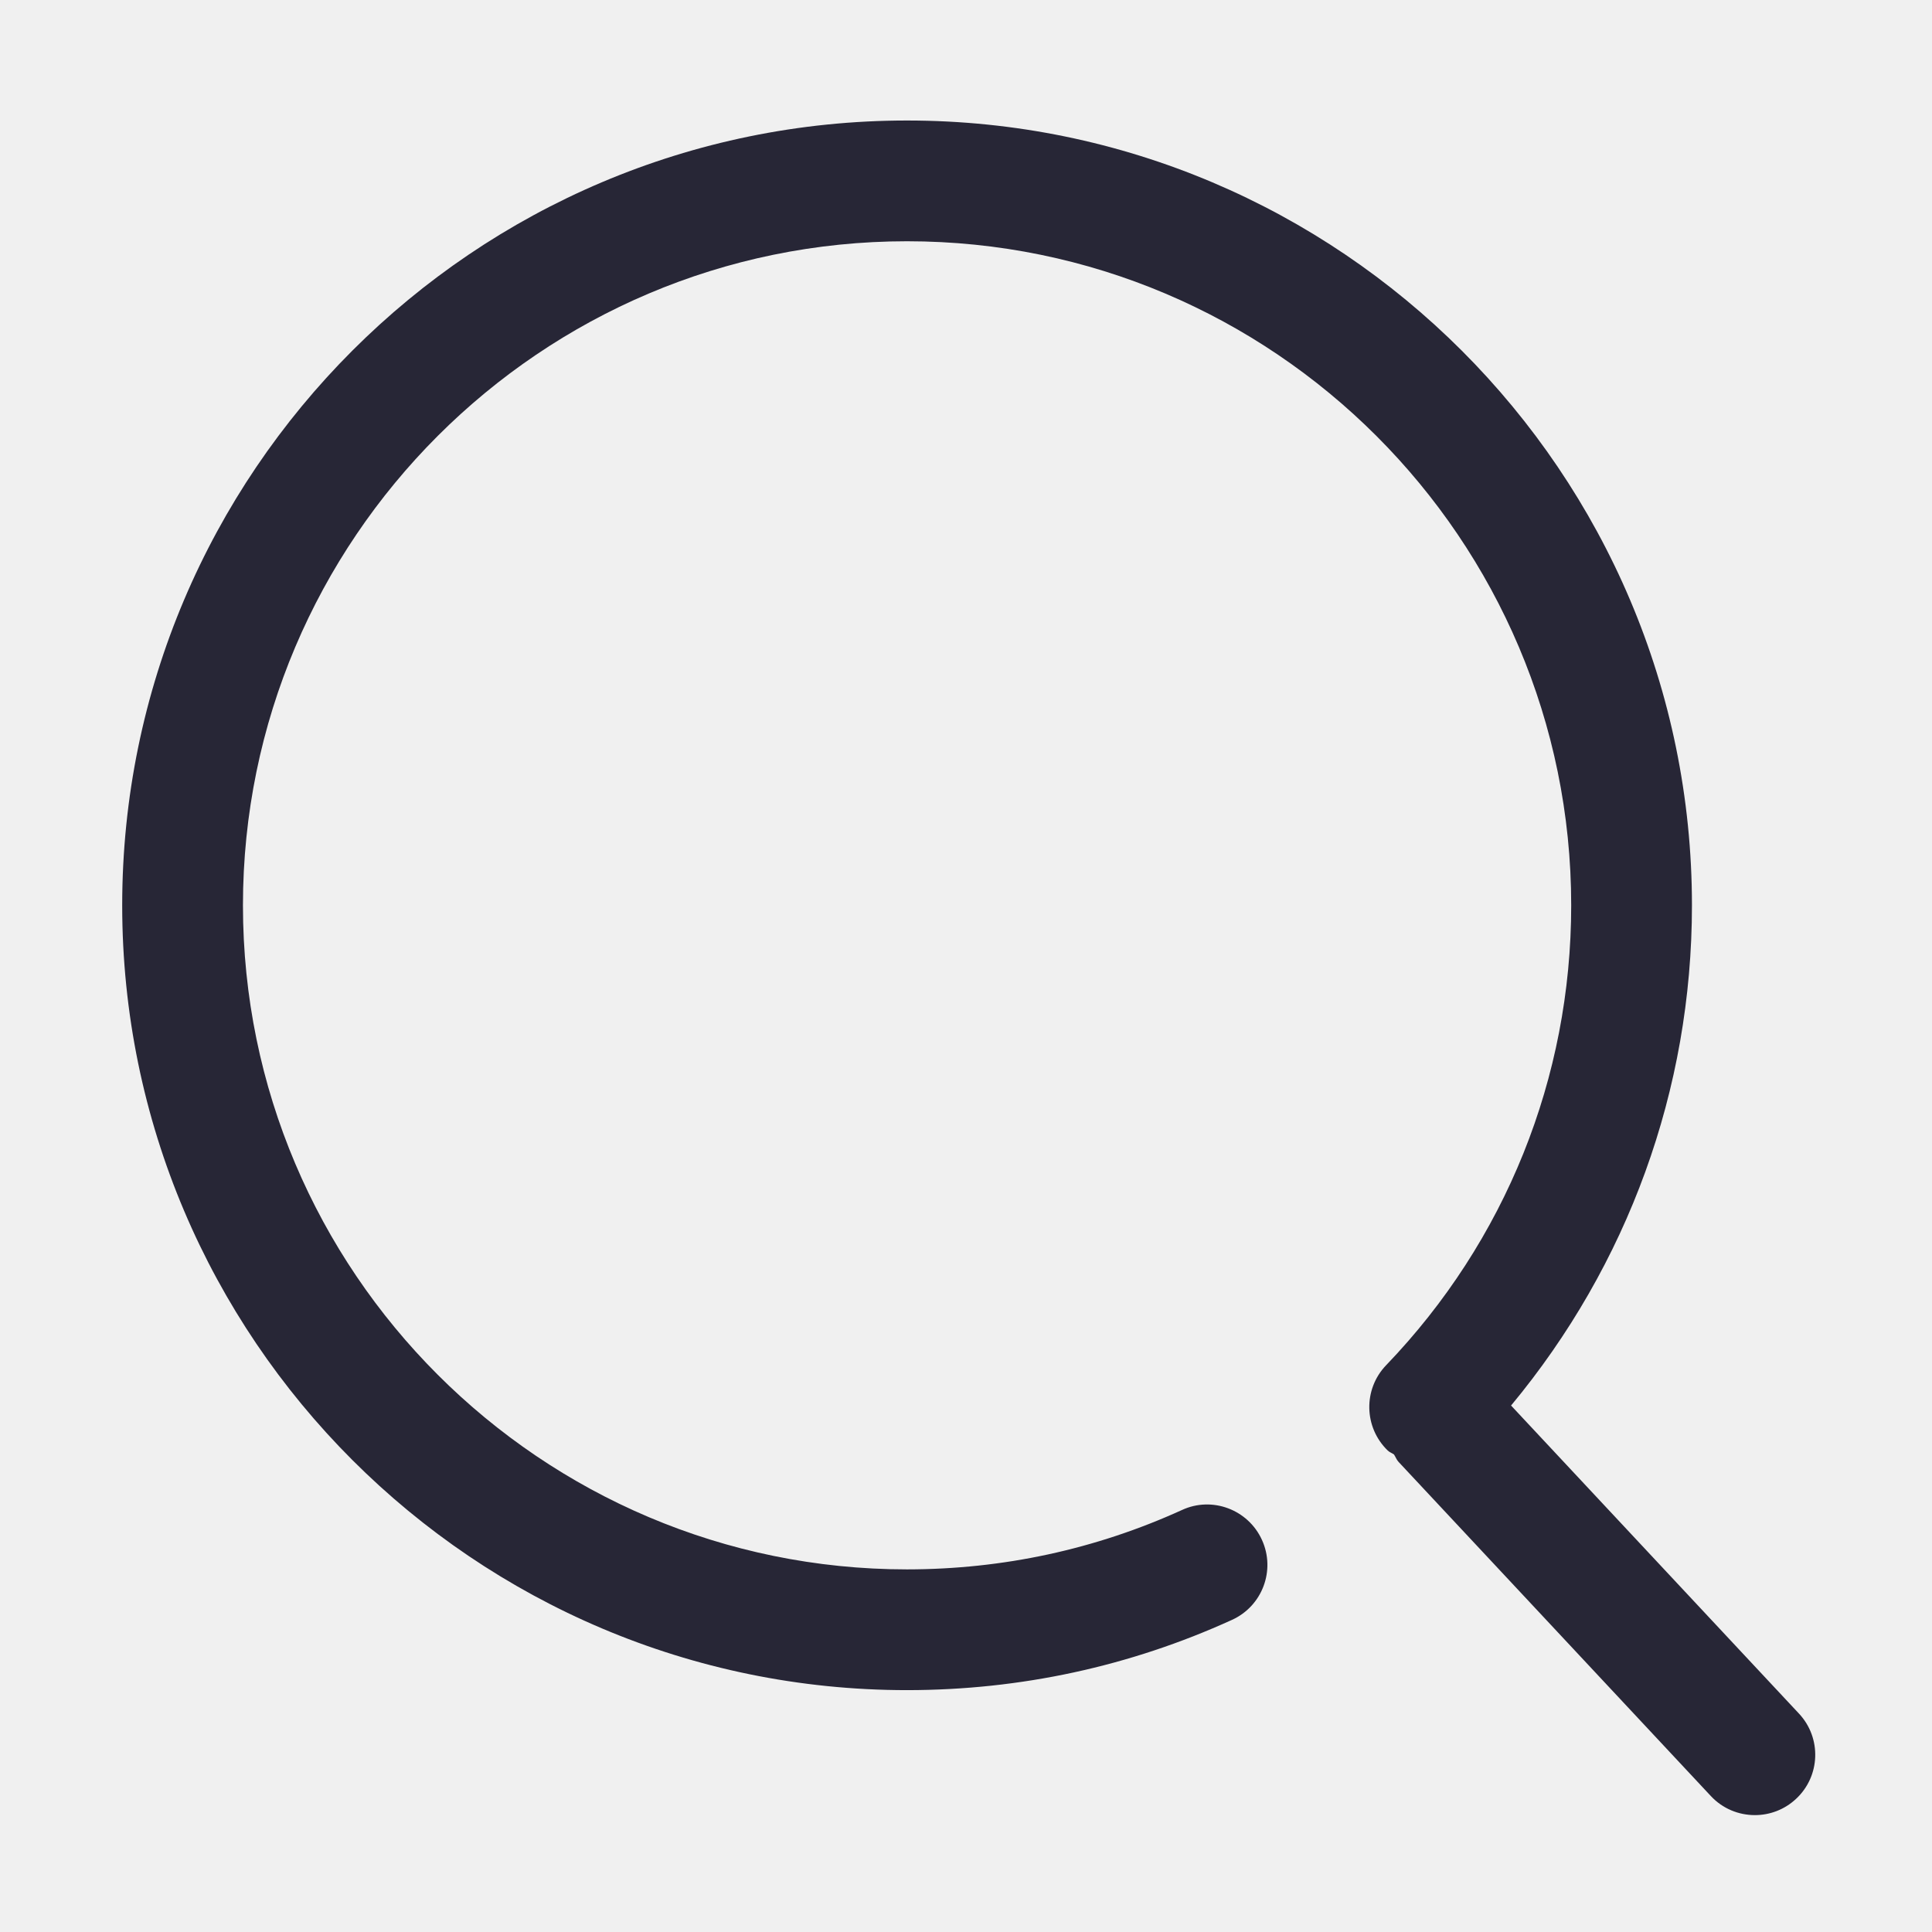
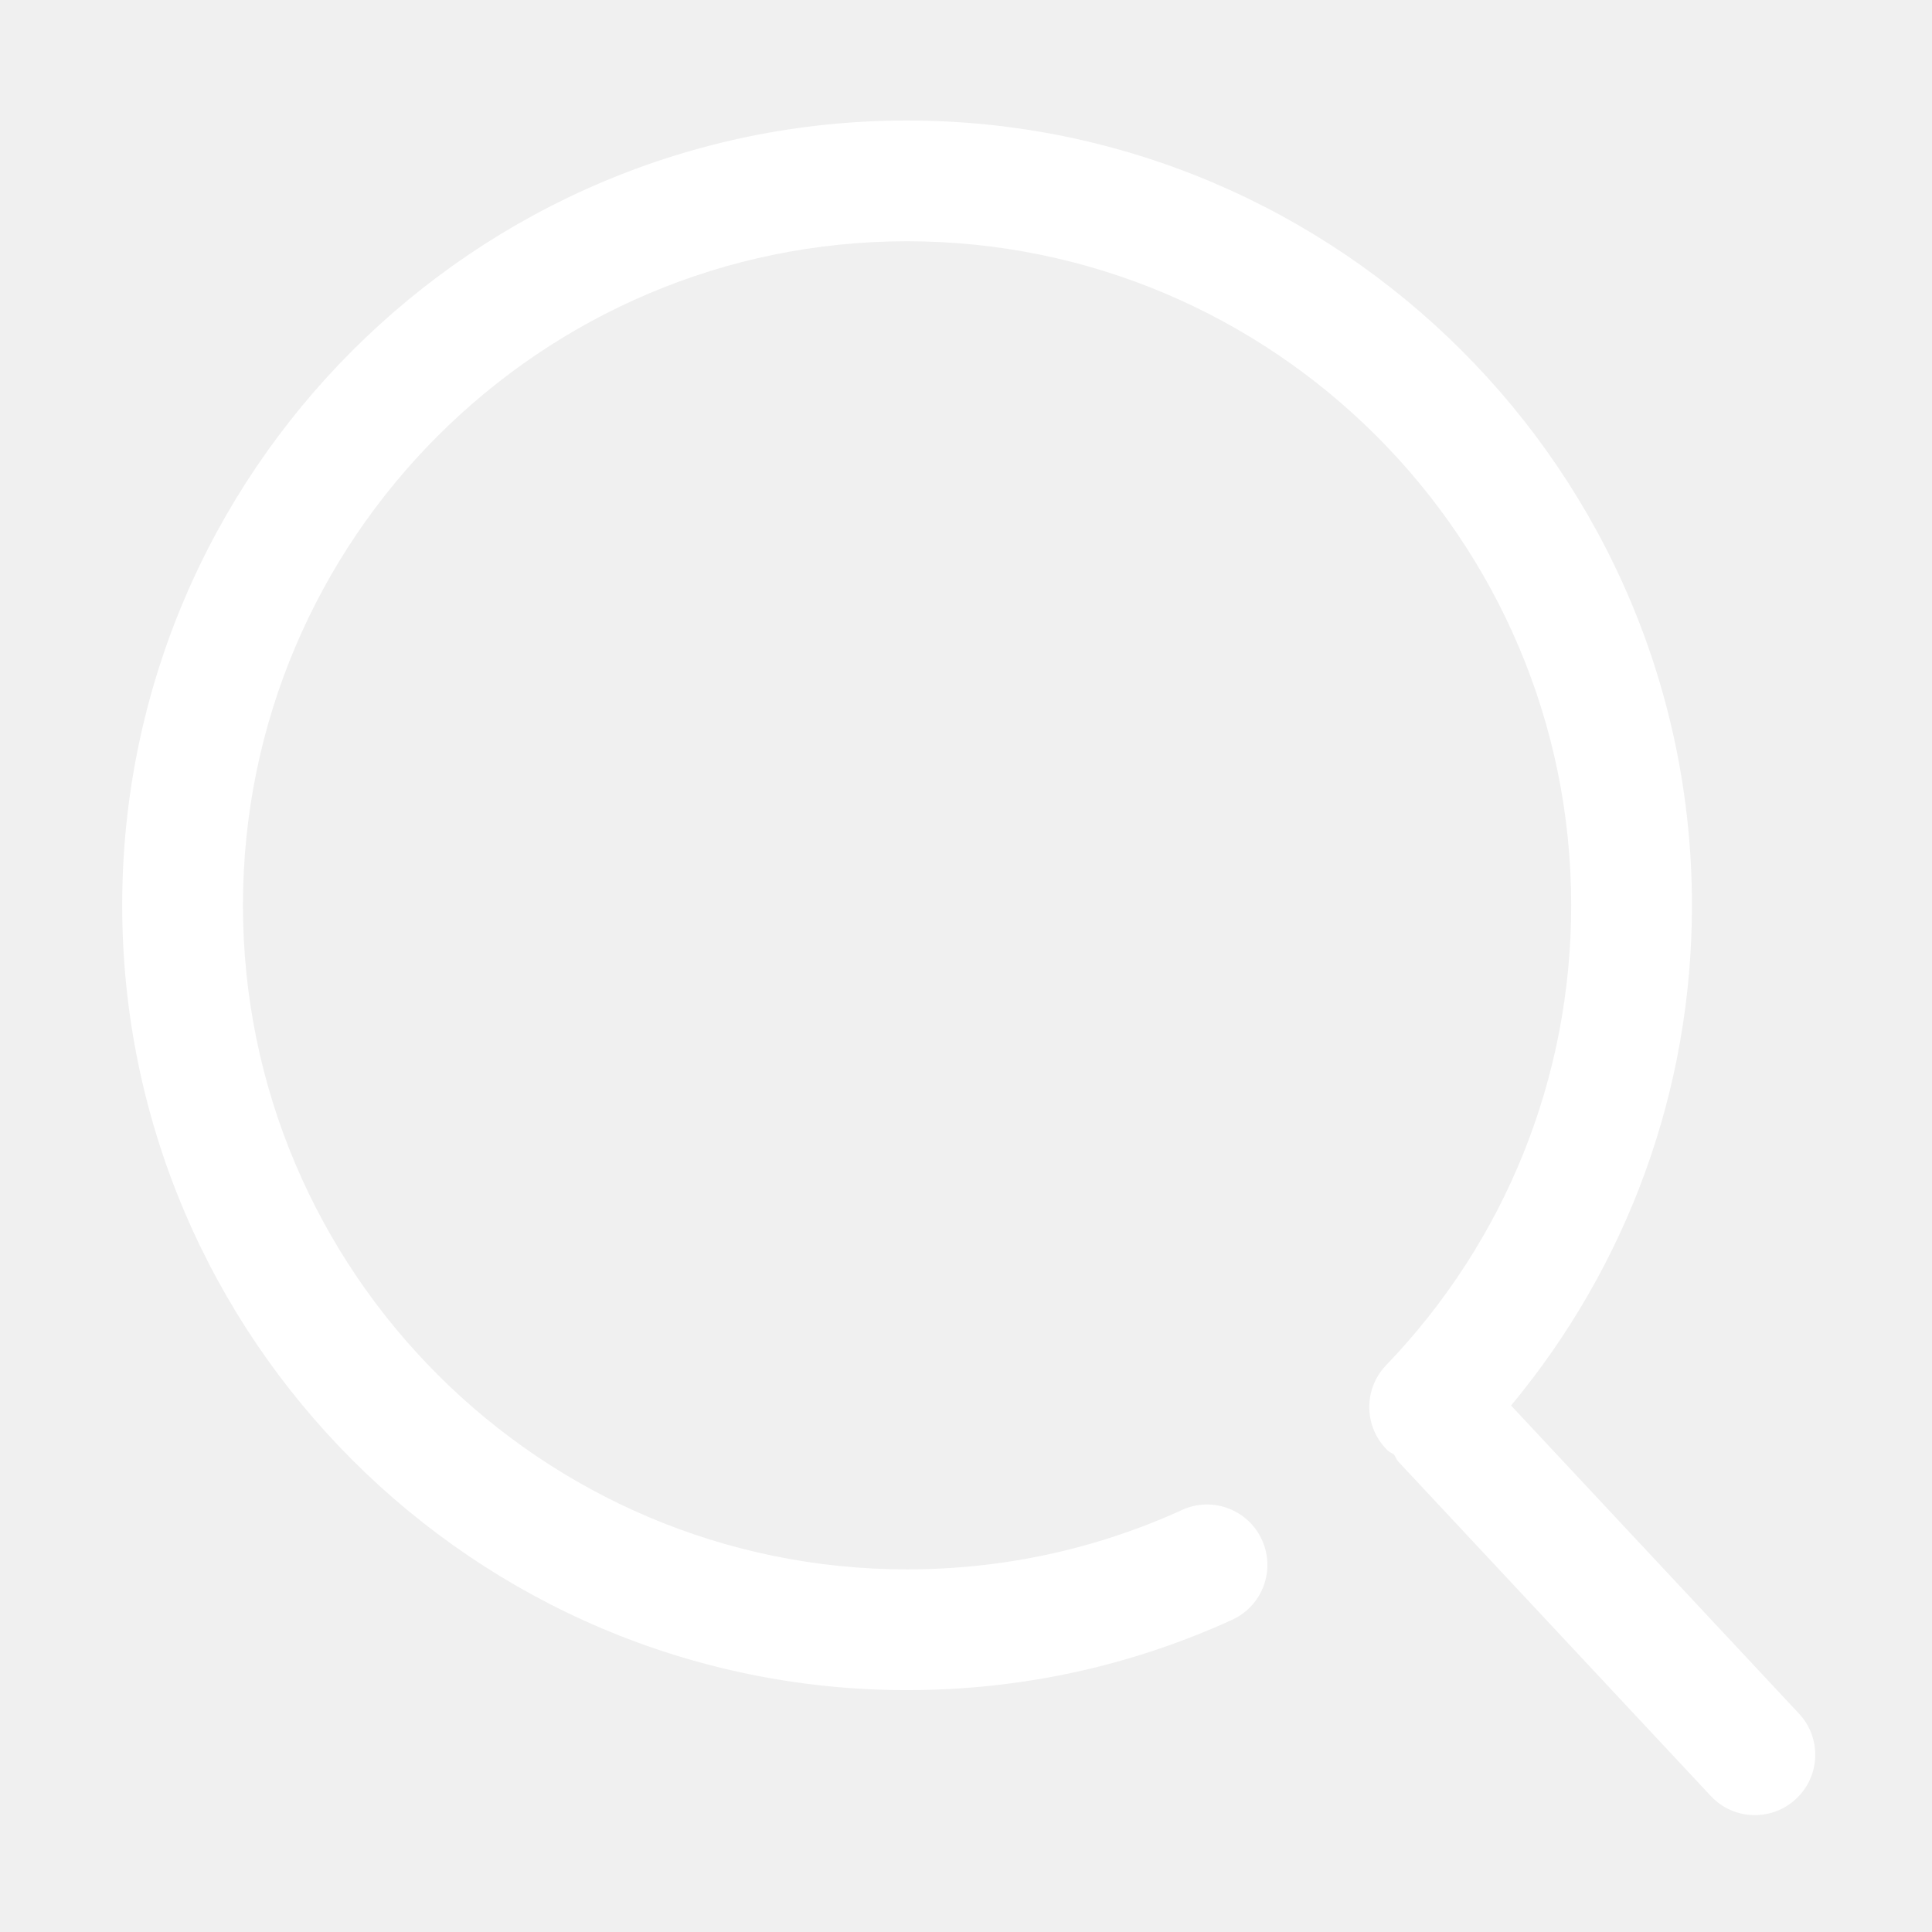
<svg xmlns="http://www.w3.org/2000/svg" version="1.1" id="图形" x="0px" y="0px" width="1024px" height="1024px" viewBox="0 0 1024 1024" enable-background="new 0 0 1024 1024" xml:space="preserve">
-   <path fill="#272636" d="M953.504-96.256l-152.608 163.296c61.856 74.496 95.872 167.36 95.872 265.12 0 229.344-186.624 415.968-416.032 415.968-229.344 0-415.968-186.592-415.968-415.968s186.624-415.968 416-415.968c60.096 0.032 118.048 12.576 172.224 37.248 16.096 7.328 23.2 26.304 15.872 42.368-7.328 16.128-26.4 23.264-42.368 15.872-45.856-20.864-94.88-31.456-145.76-31.488-194.08 0-351.968 157.888-351.968 351.968 0 194.048 157.888 351.968 351.968 351.968 194.112 0 352.032-157.888 352.032-351.968 0-91.36-34.848-177.92-98.08-243.744-12.256-12.736-11.84-32.992 0.864-45.248 0.96-0.928 2.208-1.28 3.296-2.08 0.864-1.28 1.312-2.752 2.4-3.904l165.504-177.088c6.272-6.752 14.816-10.144 23.36-10.144 7.84 0 15.68 2.848 21.856 8.64C964.864-129.408 965.568-109.152 953.504-96.256z" transform="translate(0, 812) scale(1, -1)" />
+   <path fill="#ffffff" d="M953.504-96.256l-152.608 163.296c61.856 74.496 95.872 167.36 95.872 265.12 0 229.344-186.624 415.968-416.032 415.968-229.344 0-415.968-186.592-415.968-415.968s186.624-415.968 416-415.968c60.096 0.032 118.048 12.576 172.224 37.248 16.096 7.328 23.2 26.304 15.872 42.368-7.328 16.128-26.4 23.264-42.368 15.872-45.856-20.864-94.88-31.456-145.76-31.488-194.08 0-351.968 157.888-351.968 351.968 0 194.048 157.888 351.968 351.968 351.968 194.112 0 352.032-157.888 352.032-351.968 0-91.36-34.848-177.92-98.08-243.744-12.256-12.736-11.84-32.992 0.864-45.248 0.96-0.928 2.208-1.28 3.296-2.08 0.864-1.28 1.312-2.752 2.4-3.904l165.504-177.088c6.272-6.752 14.816-10.144 23.36-10.144 7.84 0 15.68 2.848 21.856 8.64C964.864-129.408 965.568-109.152 953.504-96.256z" transform="translate(0, 812) scale(1, -1)" />
</svg>
